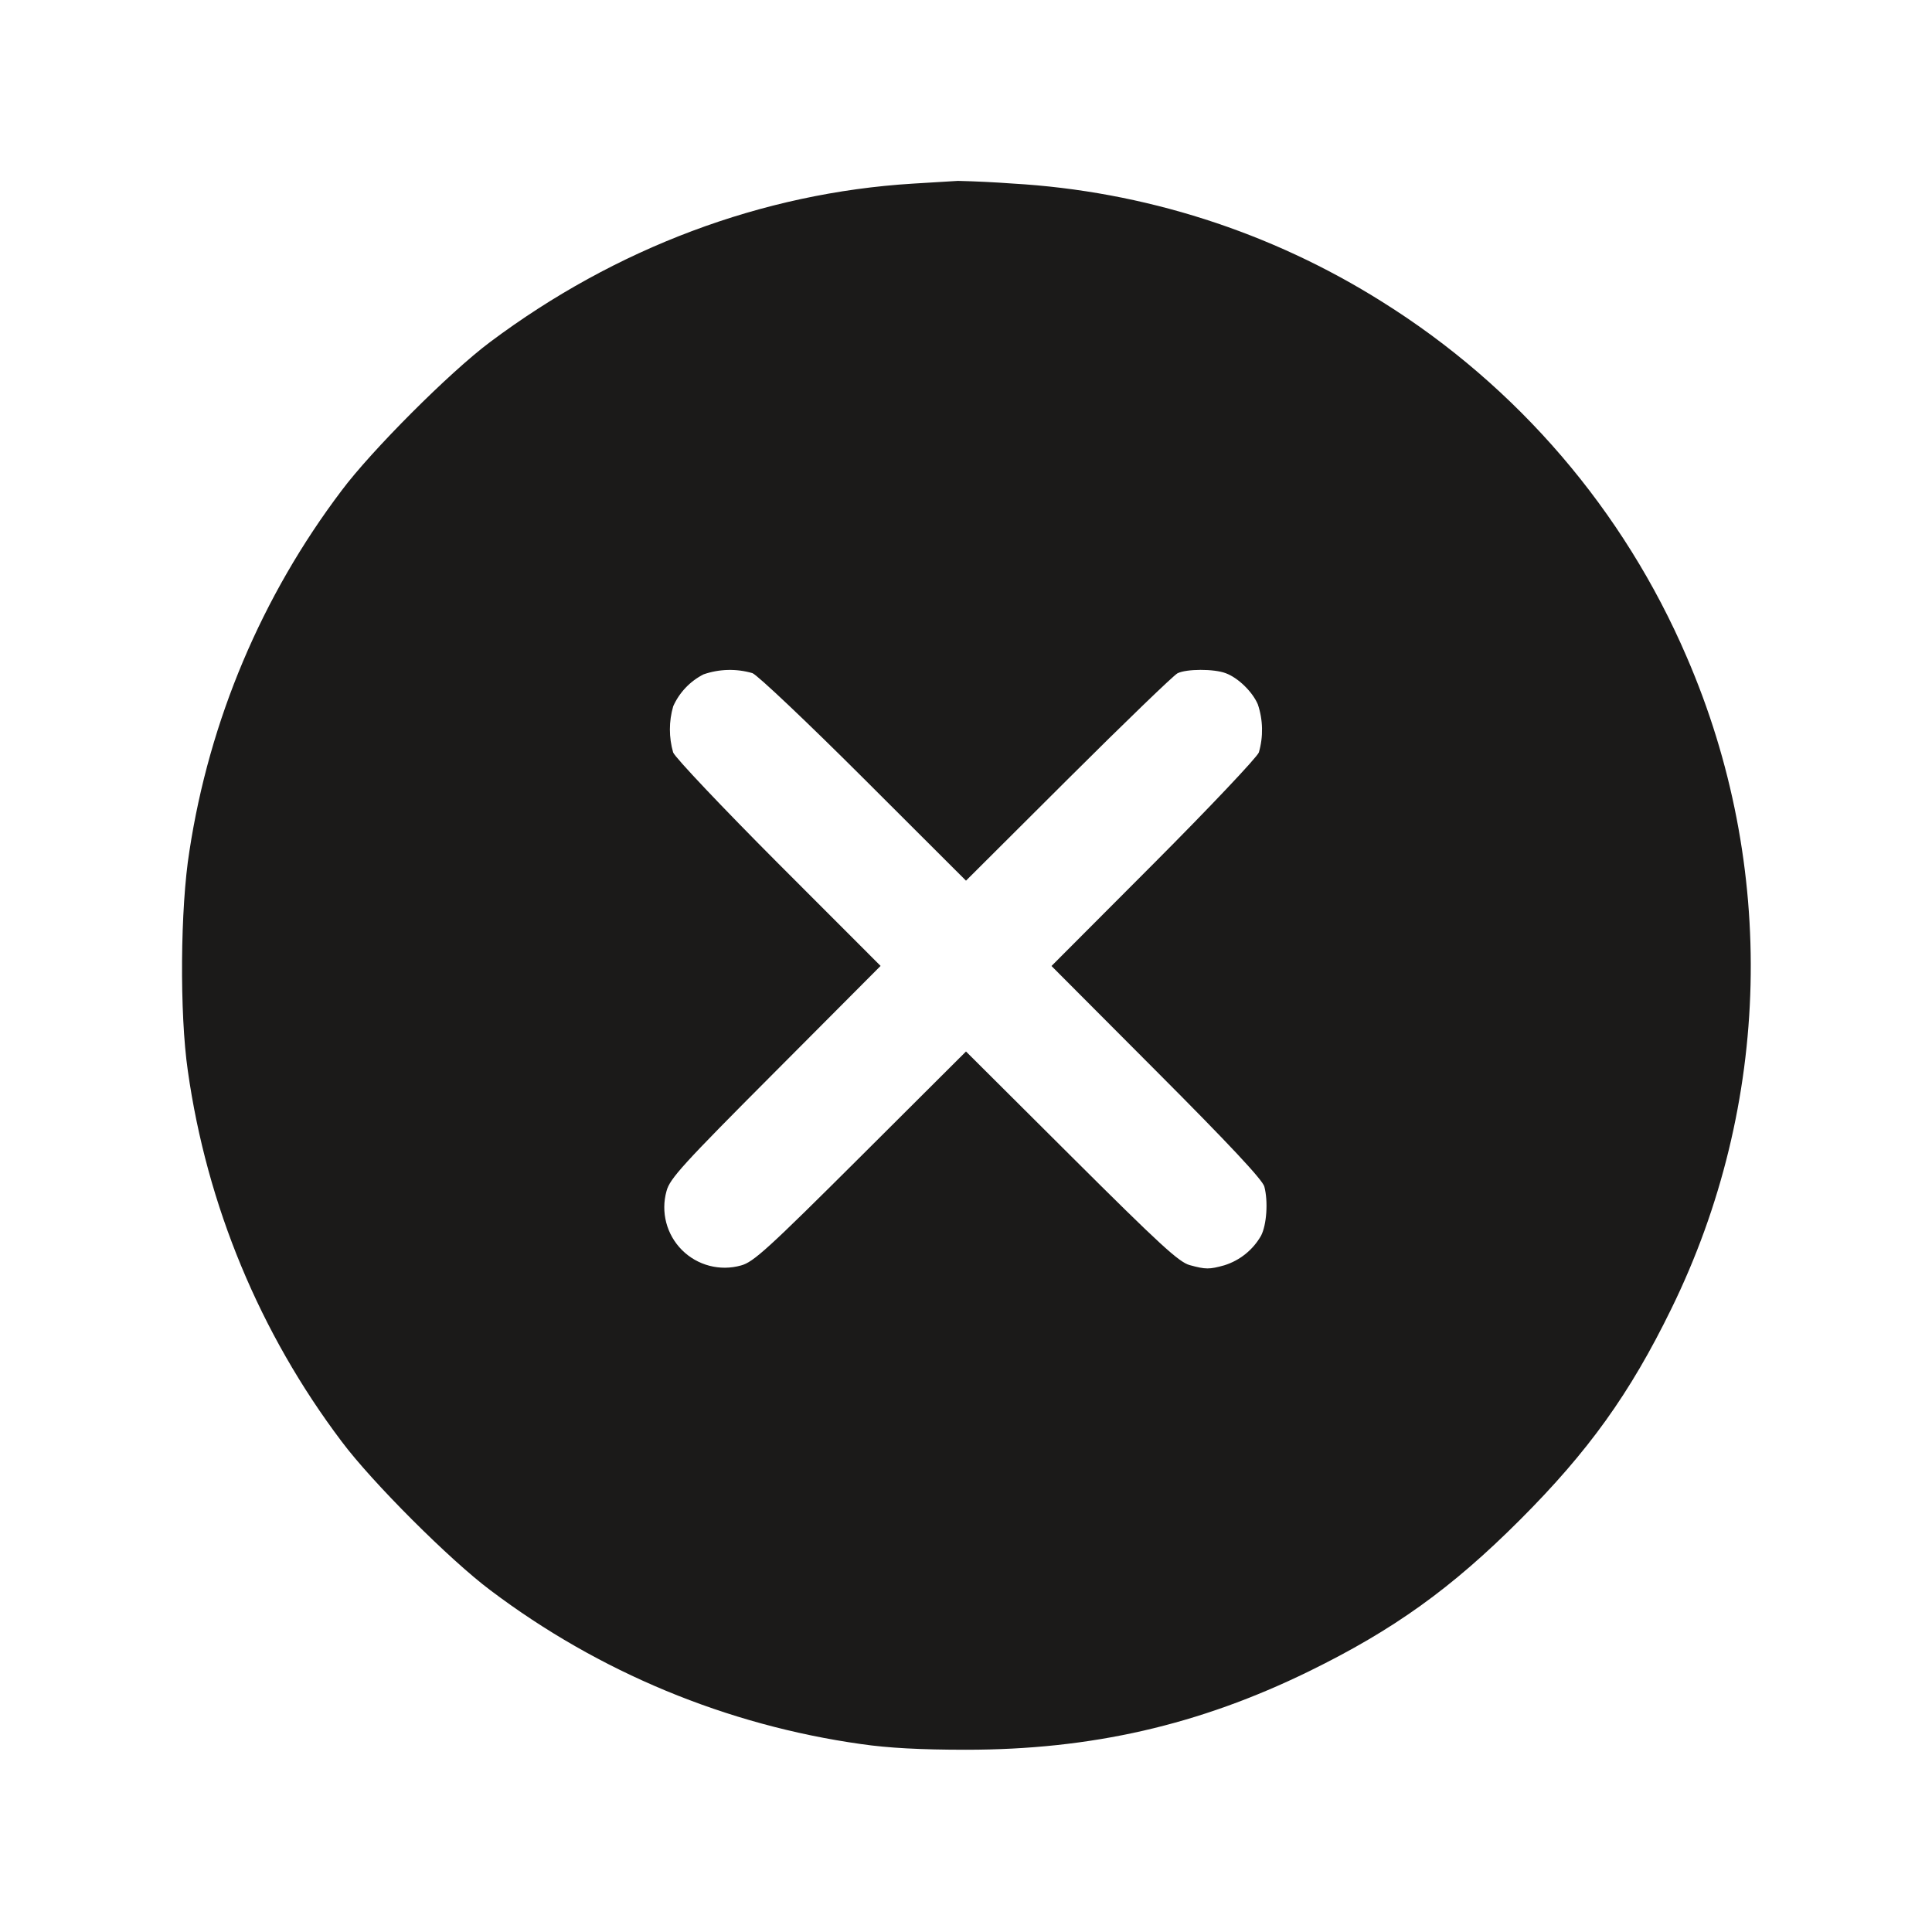
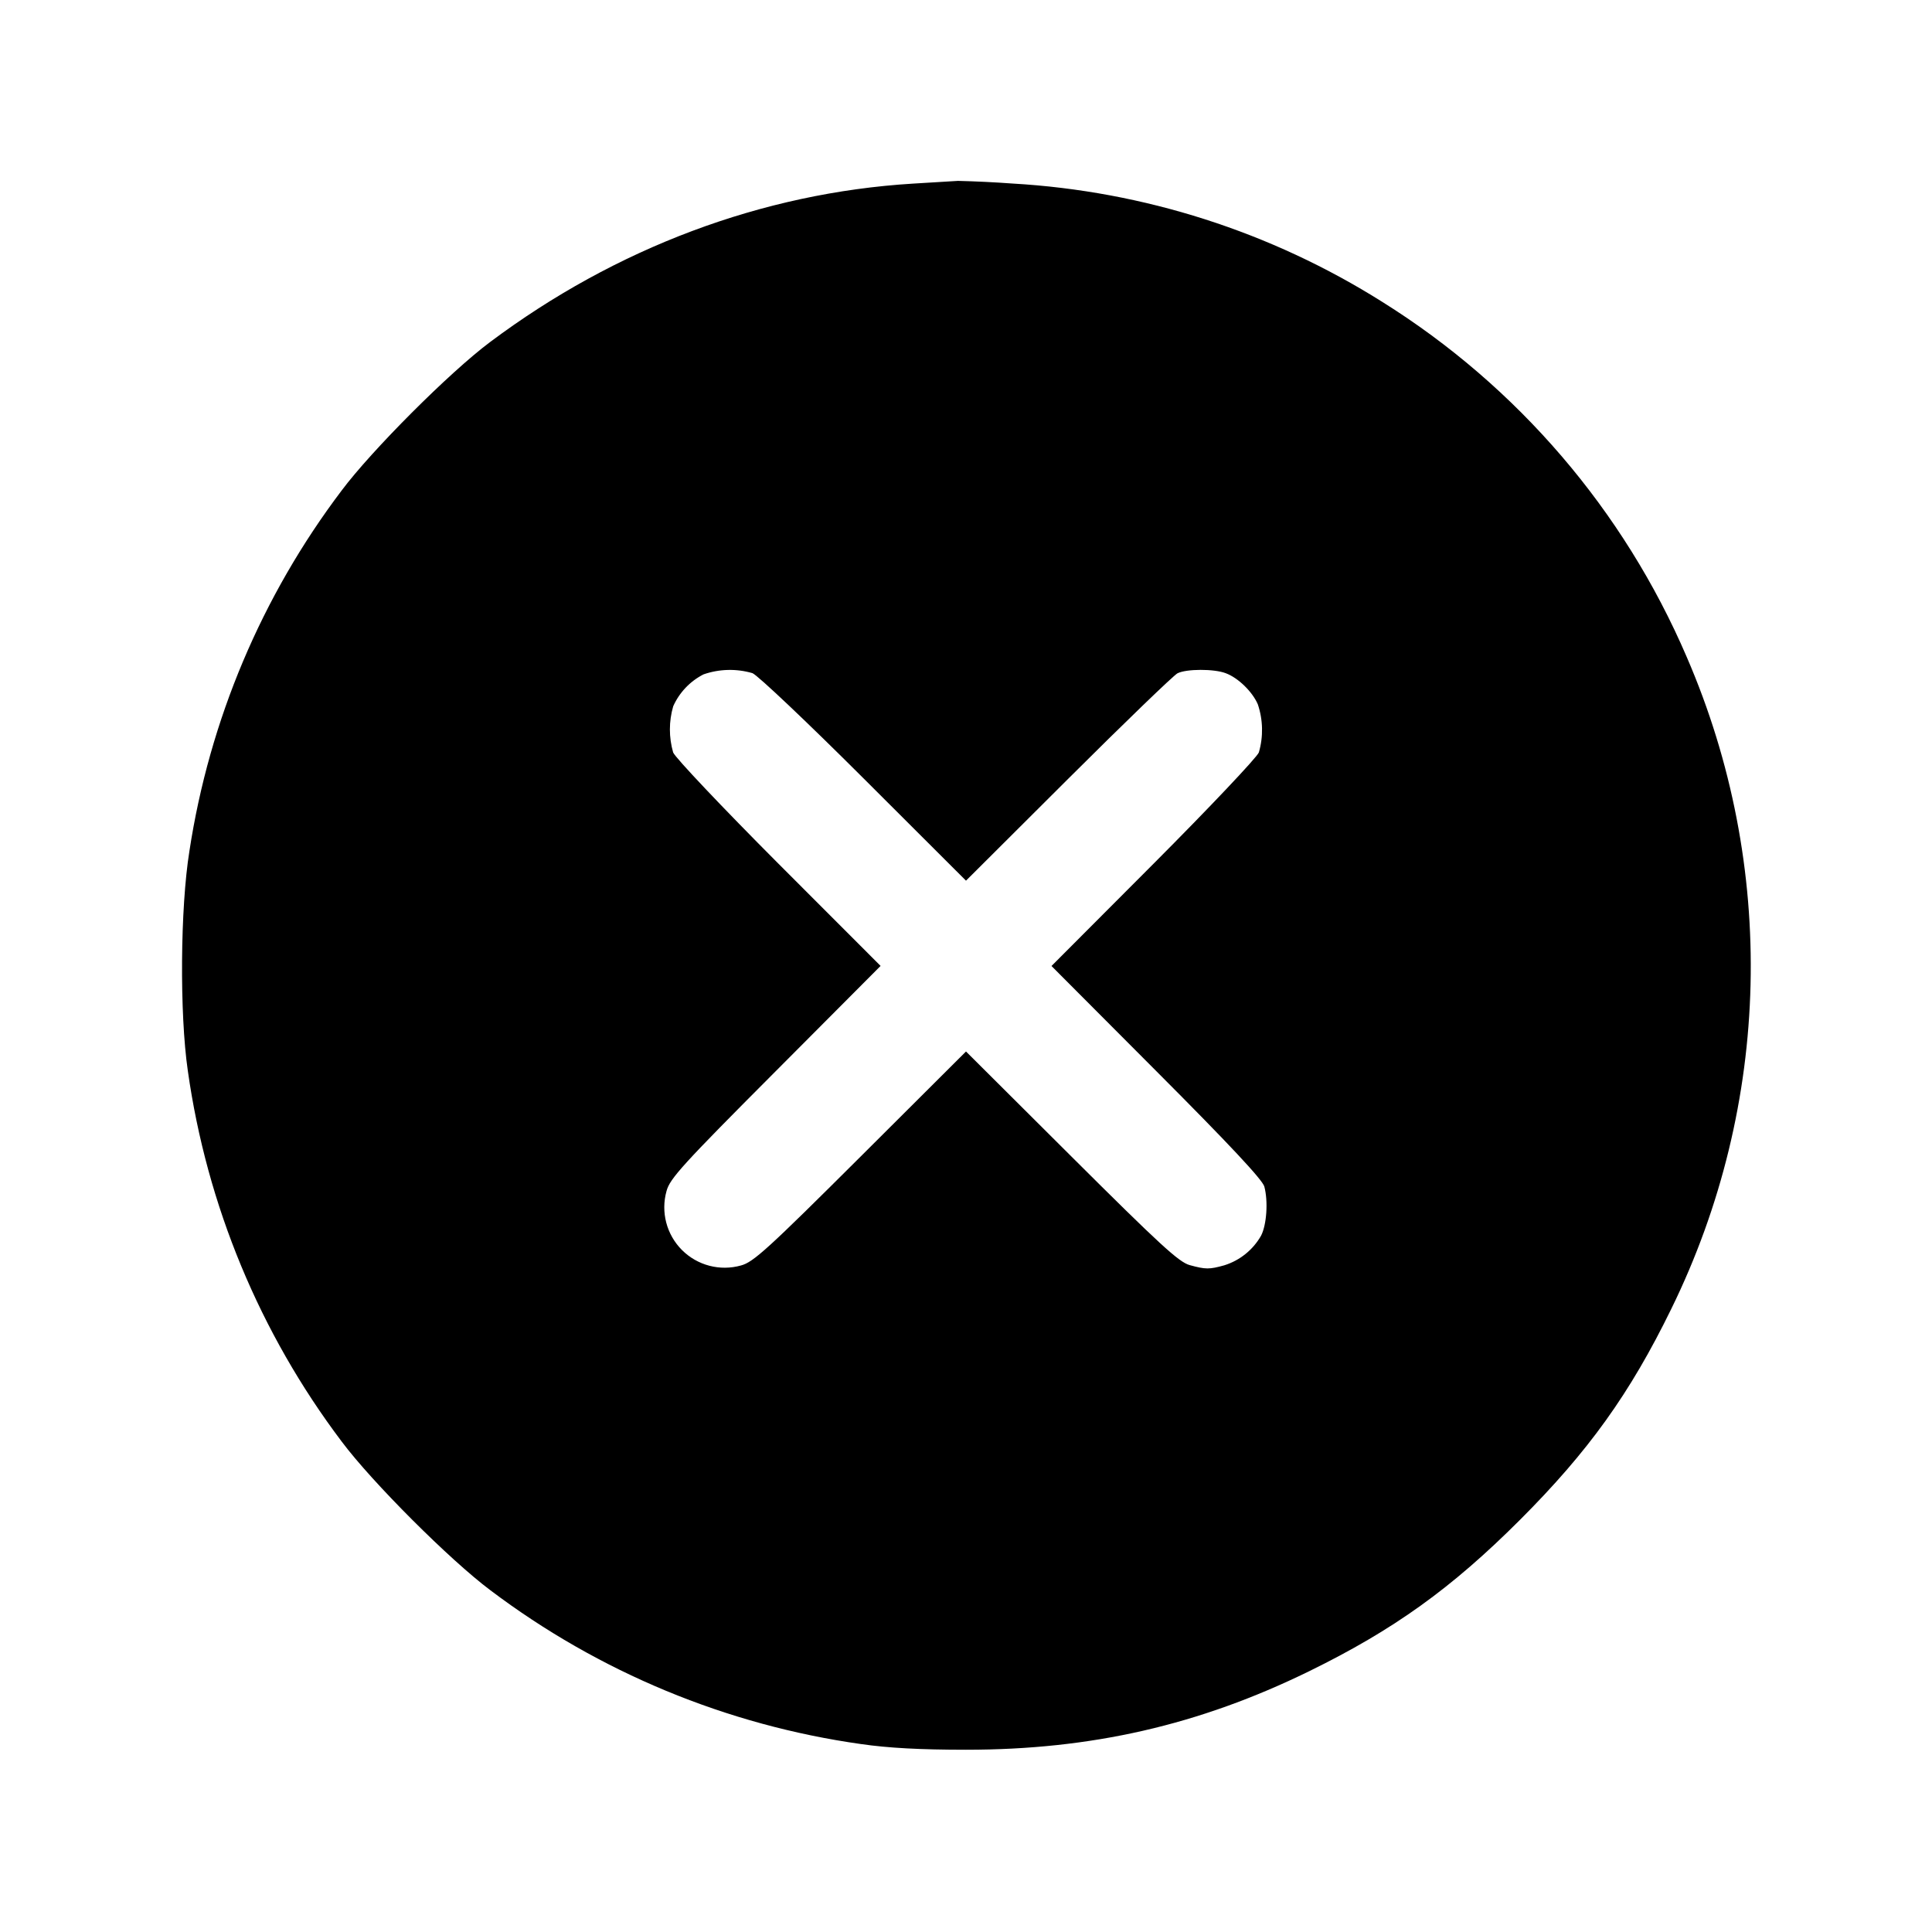
<svg xmlns="http://www.w3.org/2000/svg" xml:space="preserve" fill="none" viewBox="0 0 24 24">
-   <path fill="#1B1A19" fill-rule="evenodd" d="M11.34 2.281c-1.869.115-3.691.798-5.256 1.971-.501.375-1.468 1.344-1.839 1.84a9.9 9.9 0 0 0-1.892 4.48c-.114.705-.123 2.019-.02 2.728a9.96 9.96 0 0 0 1.912 4.608c.377.504 1.343 1.47 1.847 1.847a9.95 9.95 0 0 0 4.608 1.911c.333.048.732.07 1.3.07 1.556 0 2.894-.306 4.26-.974 1.052-.515 1.77-1.03 2.621-1.881s1.367-1.57 1.88-2.621a9.67 9.67 0 0 0 .192-8.099 9.73 9.73 0 0 0-3.782-4.411 9.66 9.66 0 0 0-4.593-1.47 14 14 0 0 0-.678-.033zM9.347 8.362c.062.023.684.612 1.383 1.31L12 10.94l1.27-1.266c.698-.696 1.309-1.285 1.357-1.31.111-.056.454-.057.6-.001.154.057.331.23.398.386a1 1 0 0 1 .013.598c-.024.062-.613.685-1.309 1.383L13.062 12l1.306 1.31c.907.909 1.316 1.347 1.338 1.43.049.184.029.474-.04.609a.8.8 0 0 1-.457.369c-.187.052-.231.052-.429-.002-.134-.036-.37-.253-1.47-1.349L12 13.062l-1.31 1.306c-1.156 1.152-1.331 1.311-1.485 1.352a.75.75 0 0 1-.925-.925c.041-.154.2-.329 1.353-1.485l1.306-1.311-1.268-1.269c-.697-.699-1.286-1.321-1.309-1.383a1.03 1.03 0 0 1 .001-.574.82.82 0 0 1 .377-.396 1 1 0 0 1 .607-.015" />
+   <path fill="#000" fill-rule="evenodd" d="M11.34 2.281c-1.869.115-3.691.798-5.256 1.971-.501.375-1.468 1.344-1.839 1.84a9.9 9.9 0 0 0-1.892 4.48c-.114.705-.123 2.019-.02 2.728a9.96 9.96 0 0 0 1.912 4.608c.377.504 1.343 1.47 1.847 1.847a9.95 9.95 0 0 0 4.608 1.911c.333.048.732.07 1.3.07 1.556 0 2.894-.306 4.26-.974 1.052-.515 1.77-1.03 2.621-1.881s1.367-1.57 1.88-2.621a9.67 9.67 0 0 0 .192-8.099 9.73 9.73 0 0 0-3.782-4.411 9.66 9.66 0 0 0-4.593-1.47 14 14 0 0 0-.678-.033zM9.347 8.362c.062.023.684.612 1.383 1.31L12 10.94l1.27-1.266c.698-.696 1.309-1.285 1.357-1.31.111-.056.454-.057.6-.001.154.057.331.23.398.386a1 1 0 0 1 .013.598c-.024.062-.613.685-1.309 1.383L13.062 12l1.306 1.31c.907.909 1.316 1.347 1.338 1.43.049.184.029.474-.04.609a.8.8 0 0 1-.457.369c-.187.052-.231.052-.429-.002-.134-.036-.37-.253-1.47-1.349L12 13.062l-1.31 1.306c-1.156 1.152-1.331 1.311-1.485 1.352a.75.75 0 0 1-.925-.925c.041-.154.2-.329 1.353-1.485l1.306-1.311-1.268-1.269c-.697-.699-1.286-1.321-1.309-1.383a1.03 1.03 0 0 1 .001-.574.82.82 0 0 1 .377-.396 1 1 0 0 1 .607-.015" />
</svg>
